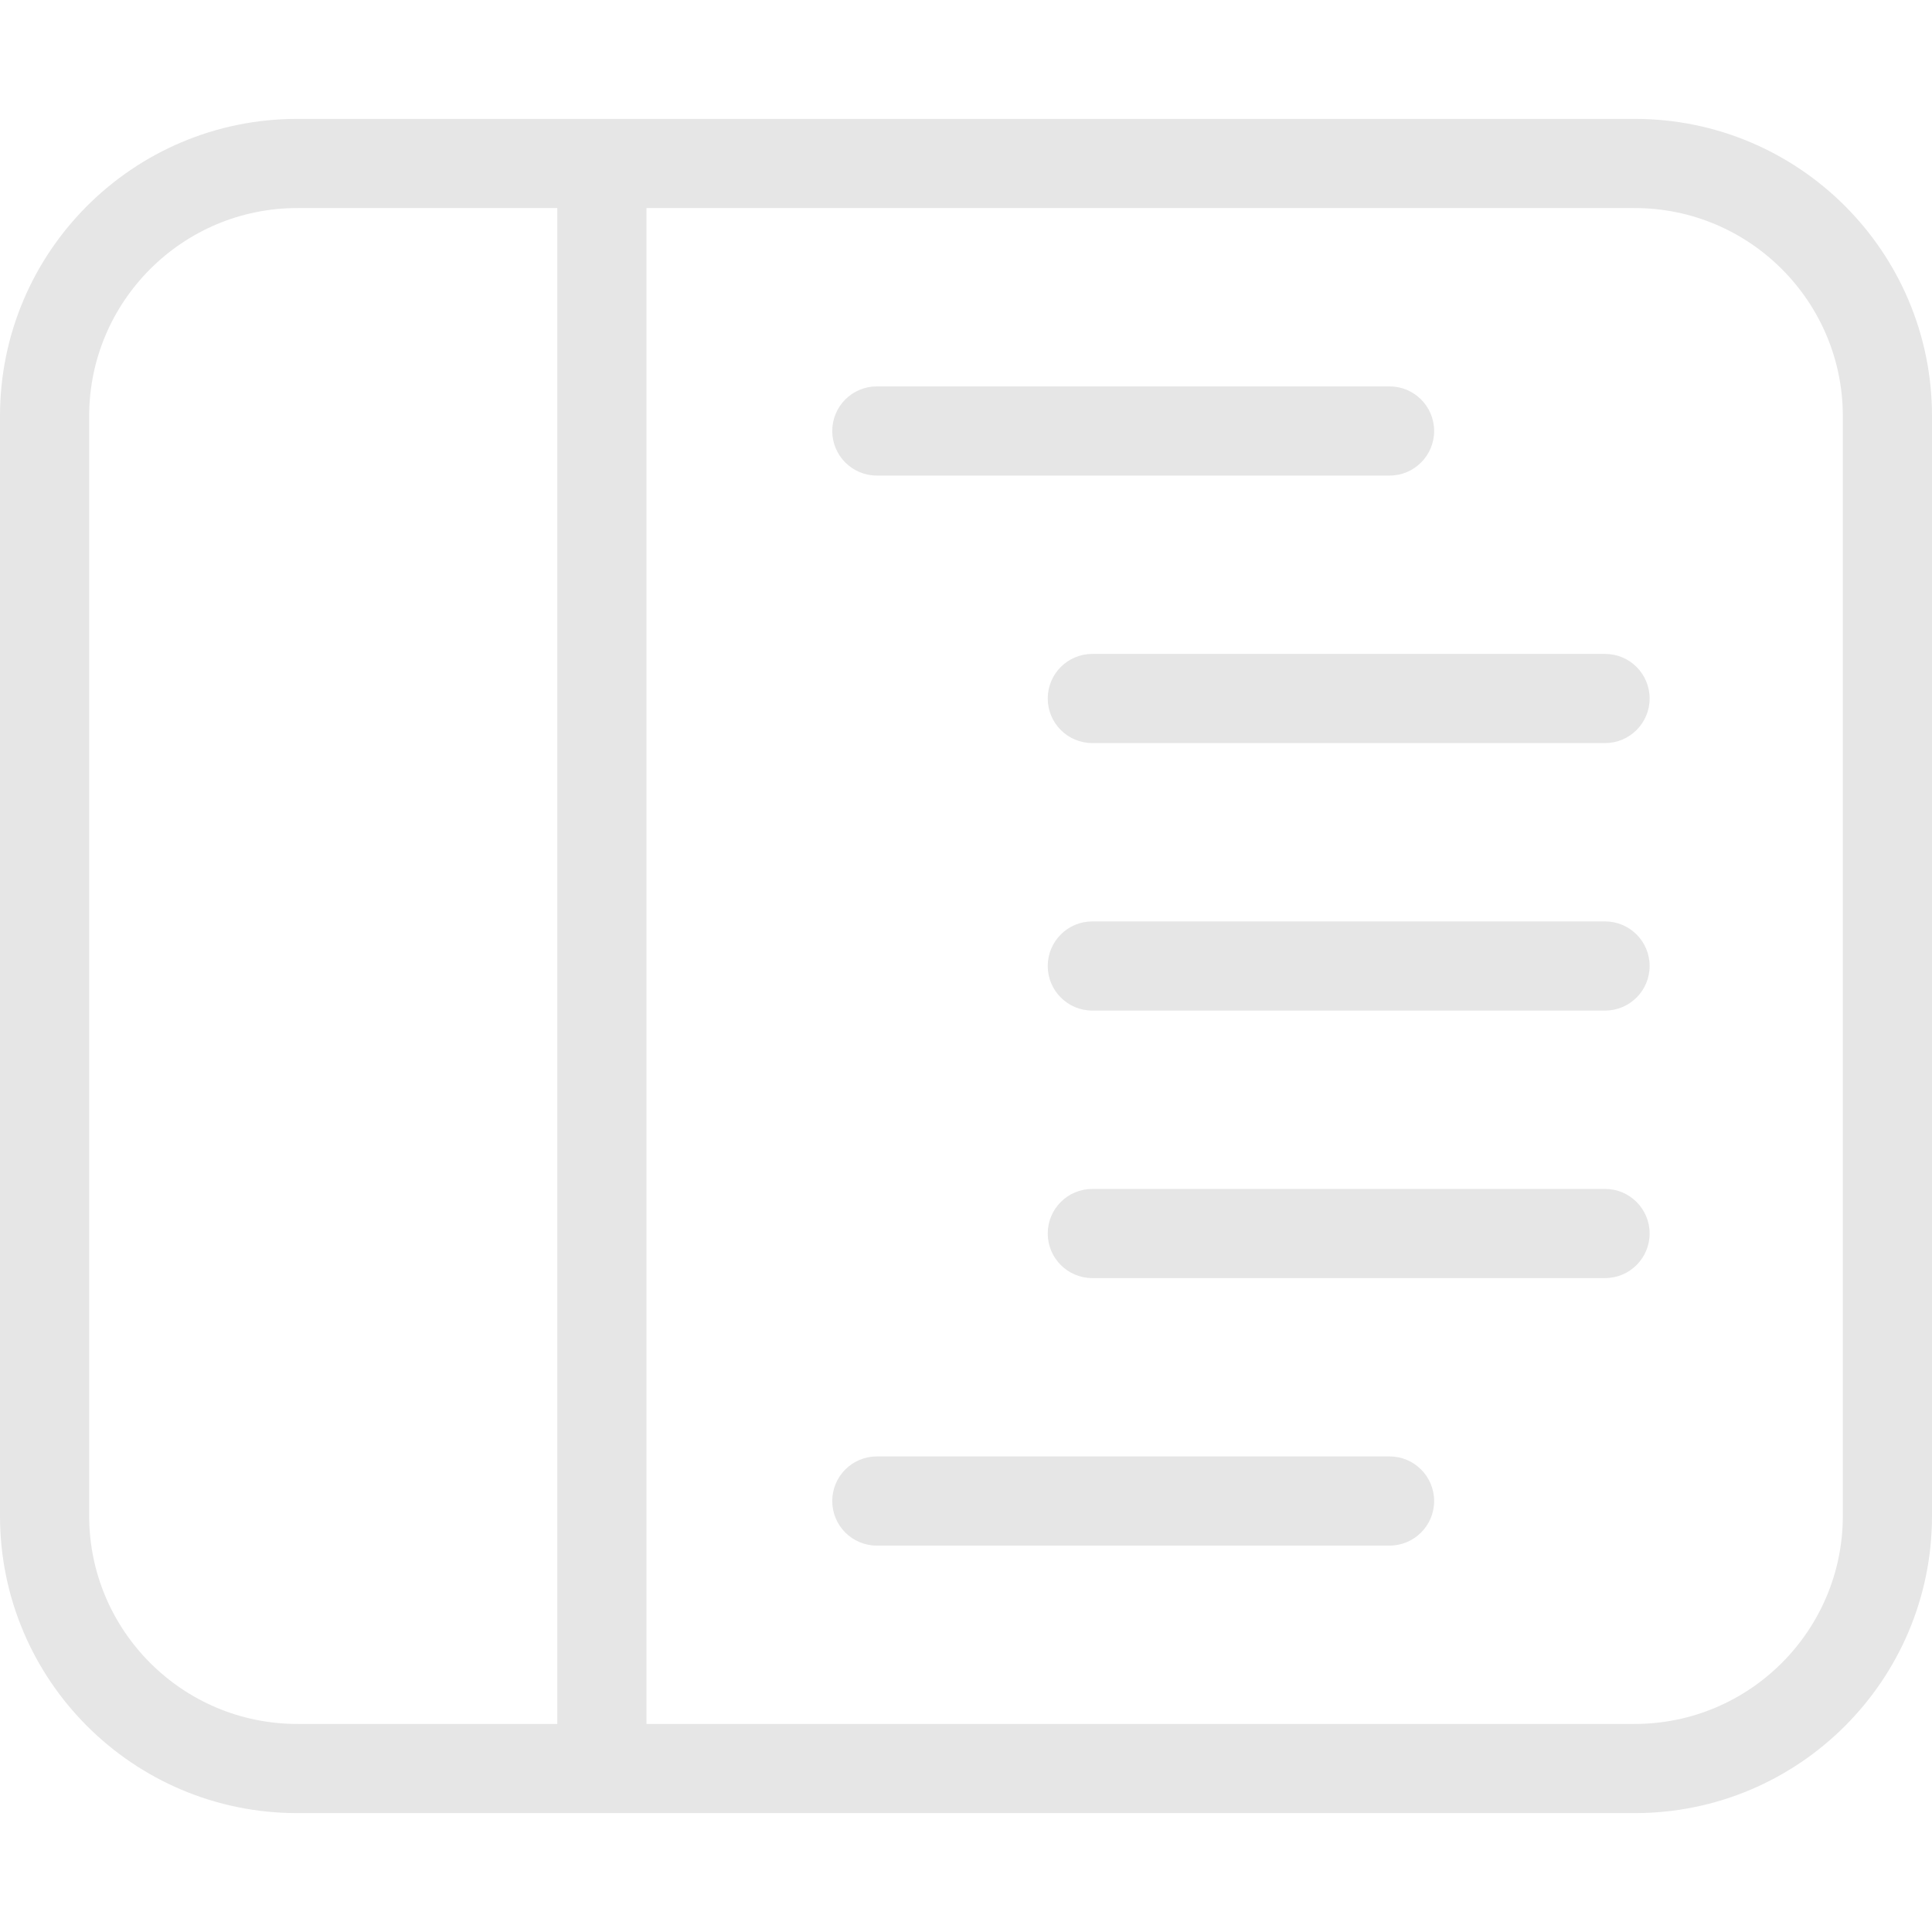
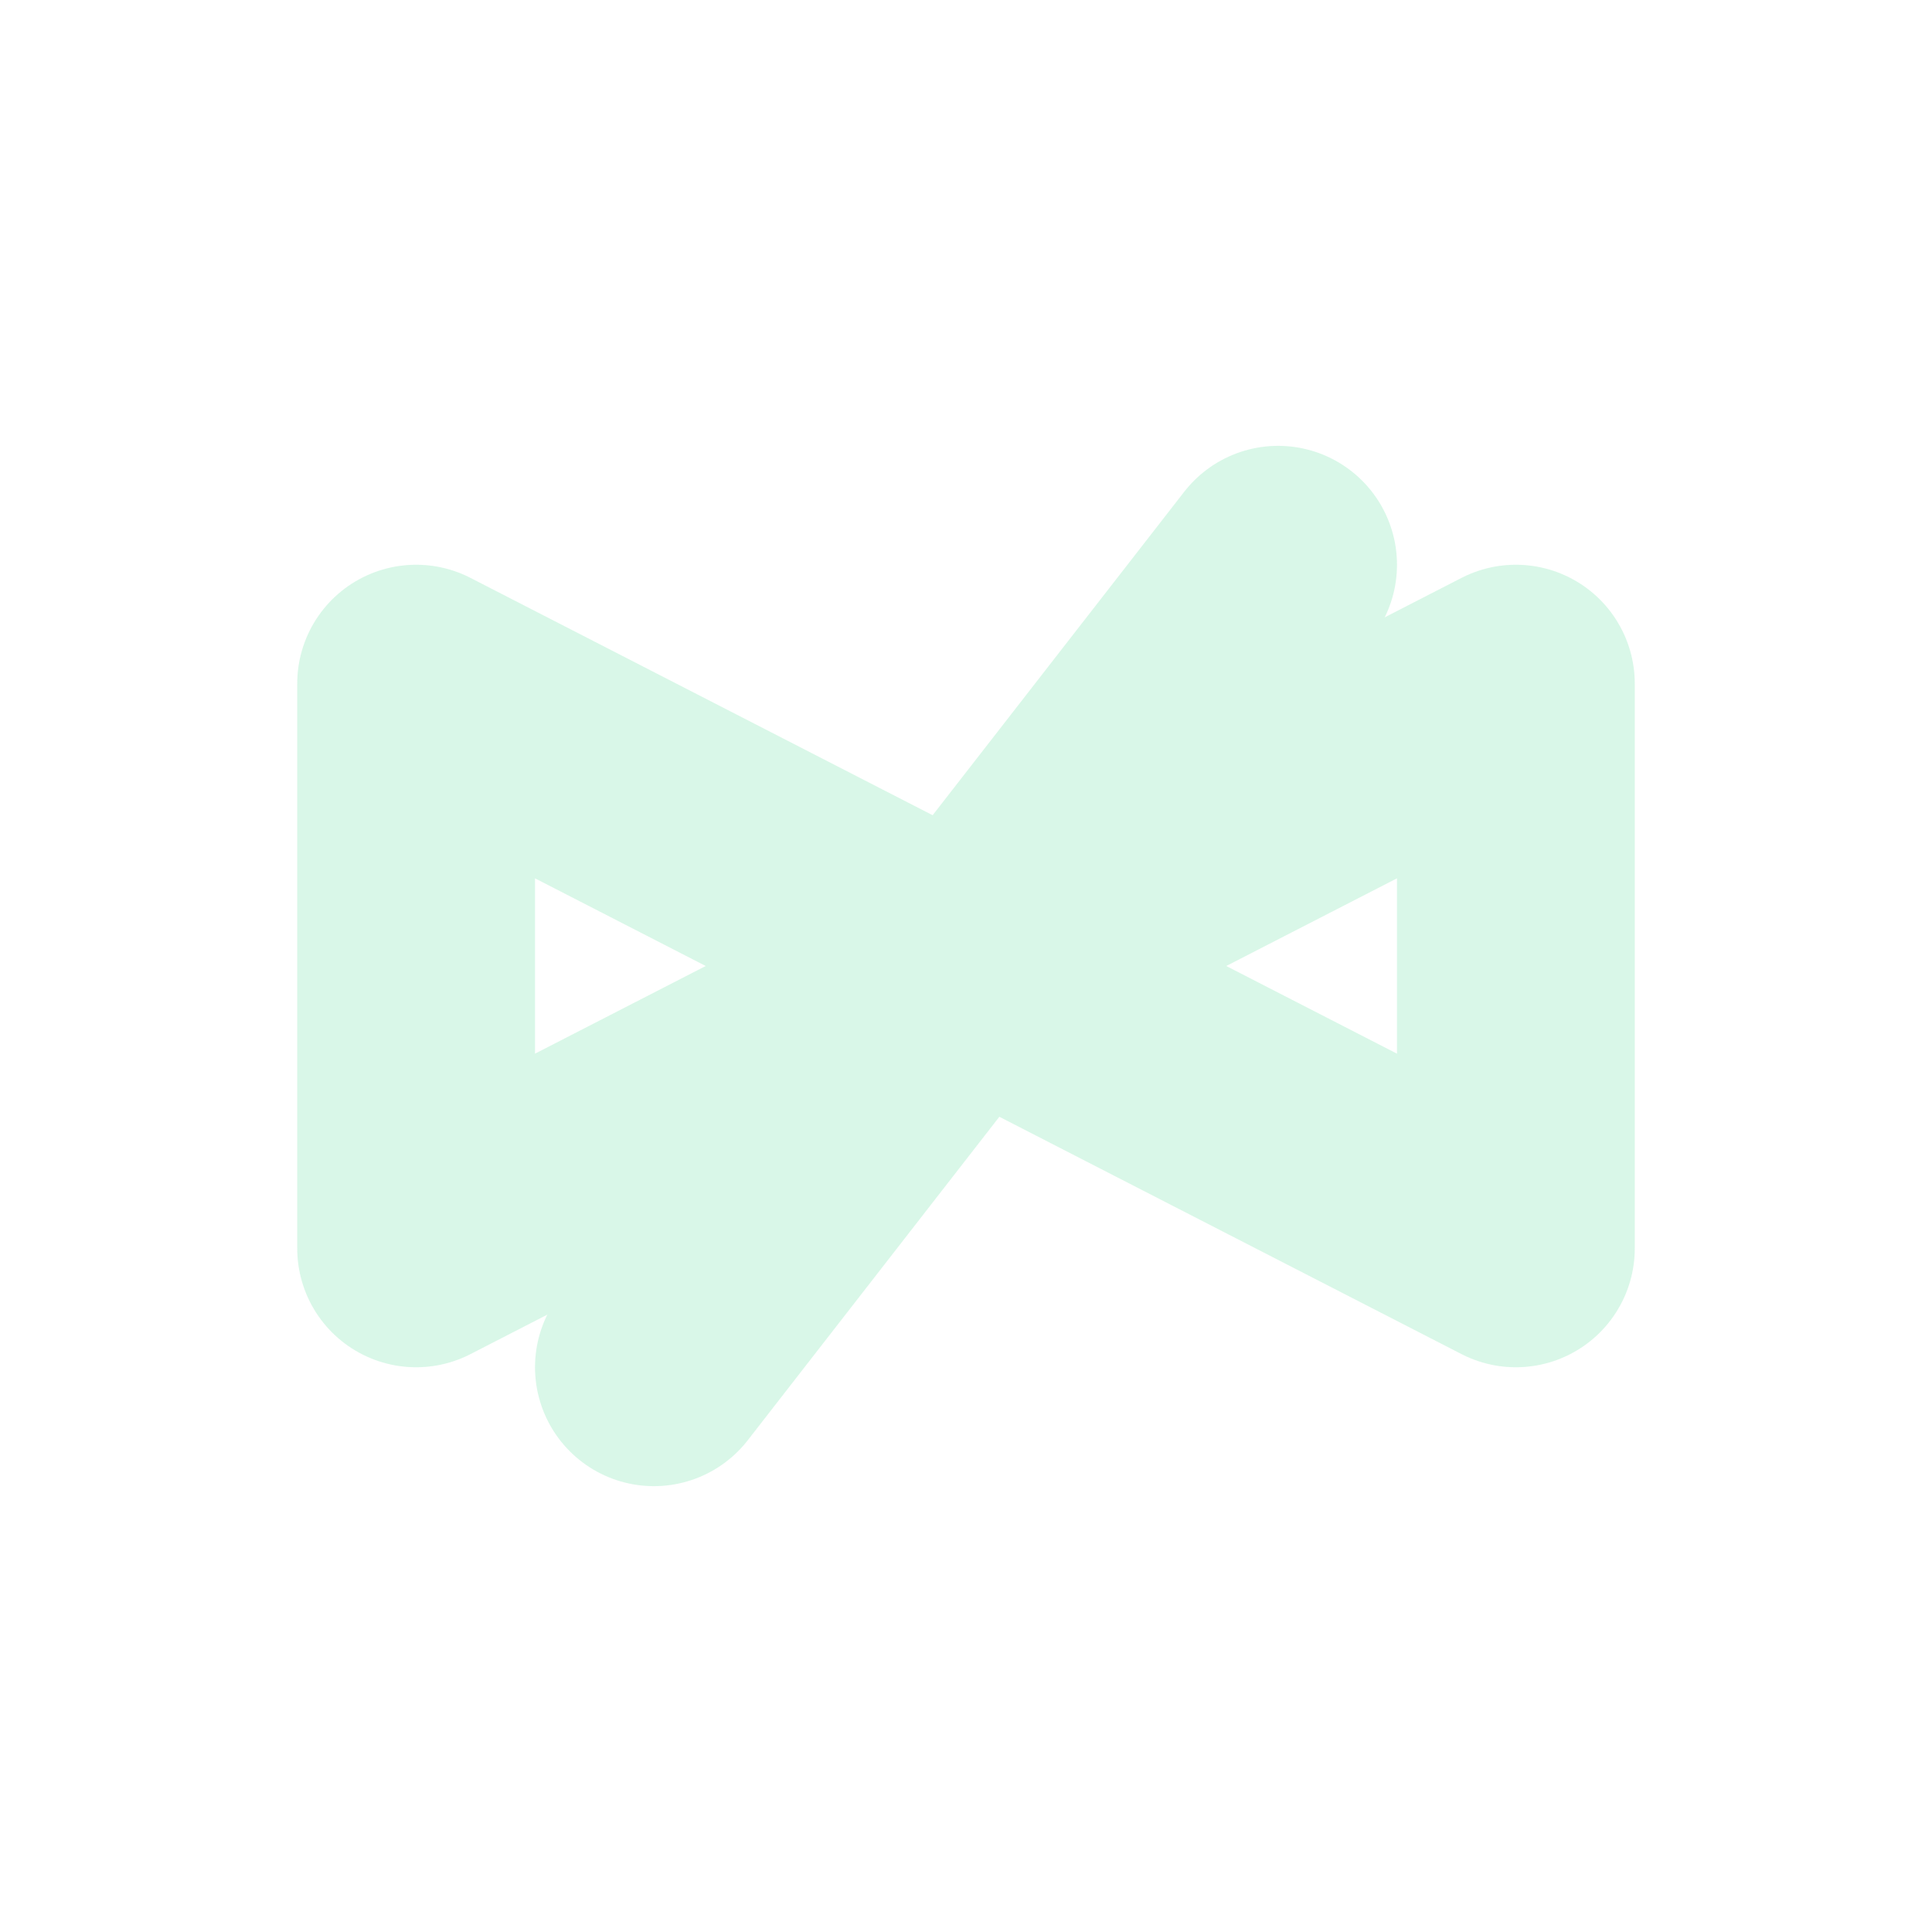
- <svg xmlns="http://www.w3.org/2000/svg" width="260" height="260" viewBox="0 0 260 260" opacity="0.1">
-   <path d="M220 16H40C17.909 16 0 33.909 0 56V204C0 226.091 17.909 244 40 244H220C242.091 244 260 226.091 260 204V56C260 33.909 242.091 16 220 16ZM12 204V56C12 40.561 24.561 28 40 28H75V232H40C24.561 232 12 219.439 12 204ZM248 204C248 219.439 235.439 232 220 232H87V28H220C235.439 28 248 40.561 248 56V204ZM112 58C112 54.686 114.686 52 118 52H187C190.314 52 193 54.686 193 58C193 61.314 190.314 64 187 64H118C114.686 64 112 61.314 112 58ZM193 202C193 205.314 190.314 208 187 208H118C114.686 208 112 205.314 112 202C112 198.686 114.686 196 118 196H187C190.314 196 193 198.686 193 202ZM222 94C222 97.314 219.314 100 216 100H147C143.686 100 141 97.314 141 94C141 90.686 143.686 88 147 88H216C219.314 88 222 90.686 222 94ZM222 130C222 133.314 219.314 136 216 136H147C143.686 136 141 133.314 141 130C141 126.686 143.686 124 147 124H216C219.314 124 222 126.686 222 130ZM222 166C222 169.314 219.314 172 216 172H147C143.686 172 141 169.314 141 166C141 162.686 143.686 160 147 160H216C219.314 160 222 162.686 222 166Z" />
+ <svg xmlns="http://www.w3.org/2000/svg" width="260" height="260" viewBox="0 0 260 260" fill="none">
+   <g opacity="0.16" stroke="#0BCF6A" stroke-width="32" stroke-linecap="round" stroke-linejoin="round">
+     <path d="M56 92V168L130 130L56 92Z" />
+     <path d="M204 92V168L130 130L204 92Z" />
+     <path d="M88 184L172 76" />
+   </g>
</svg>
